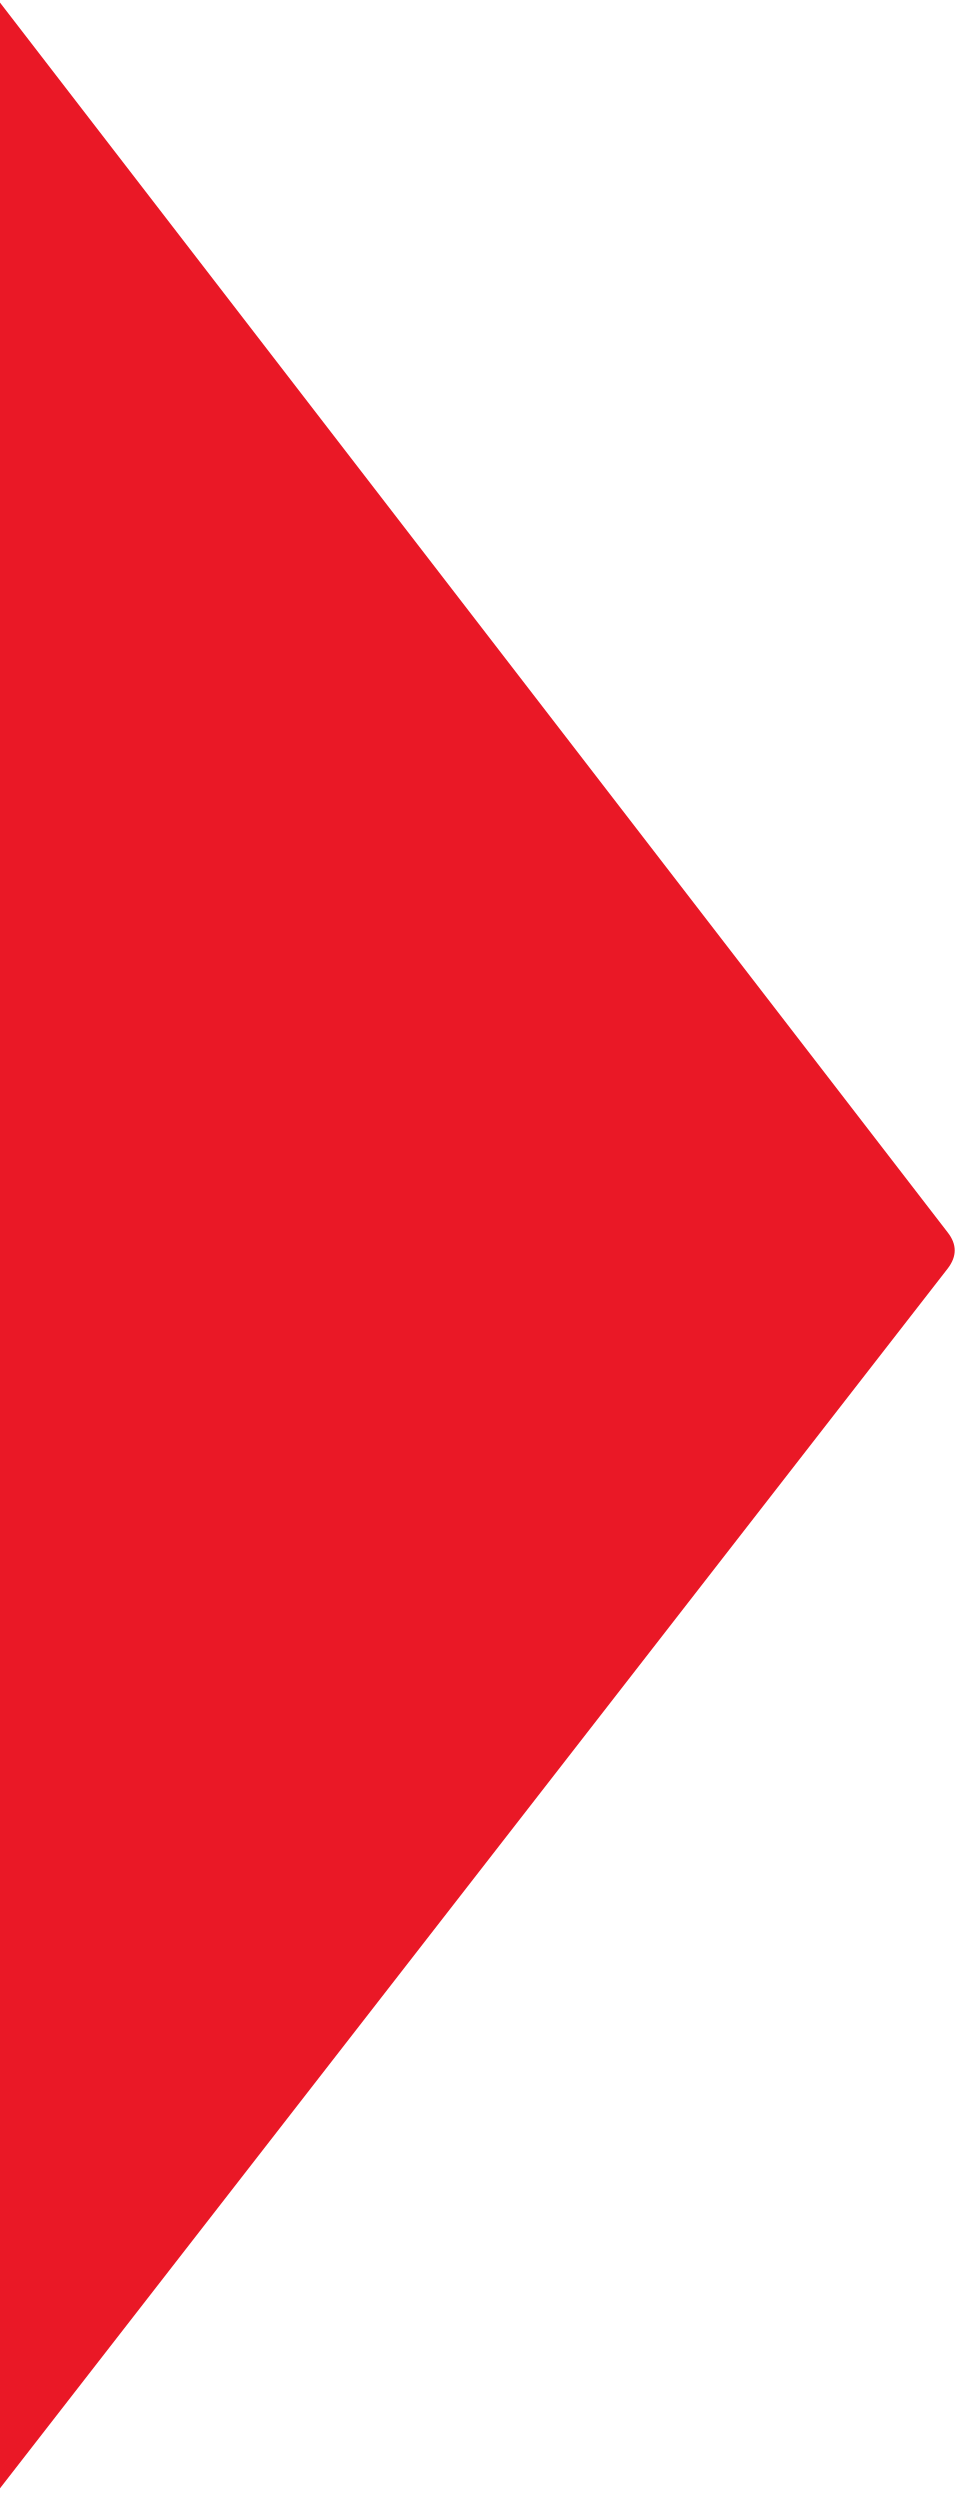
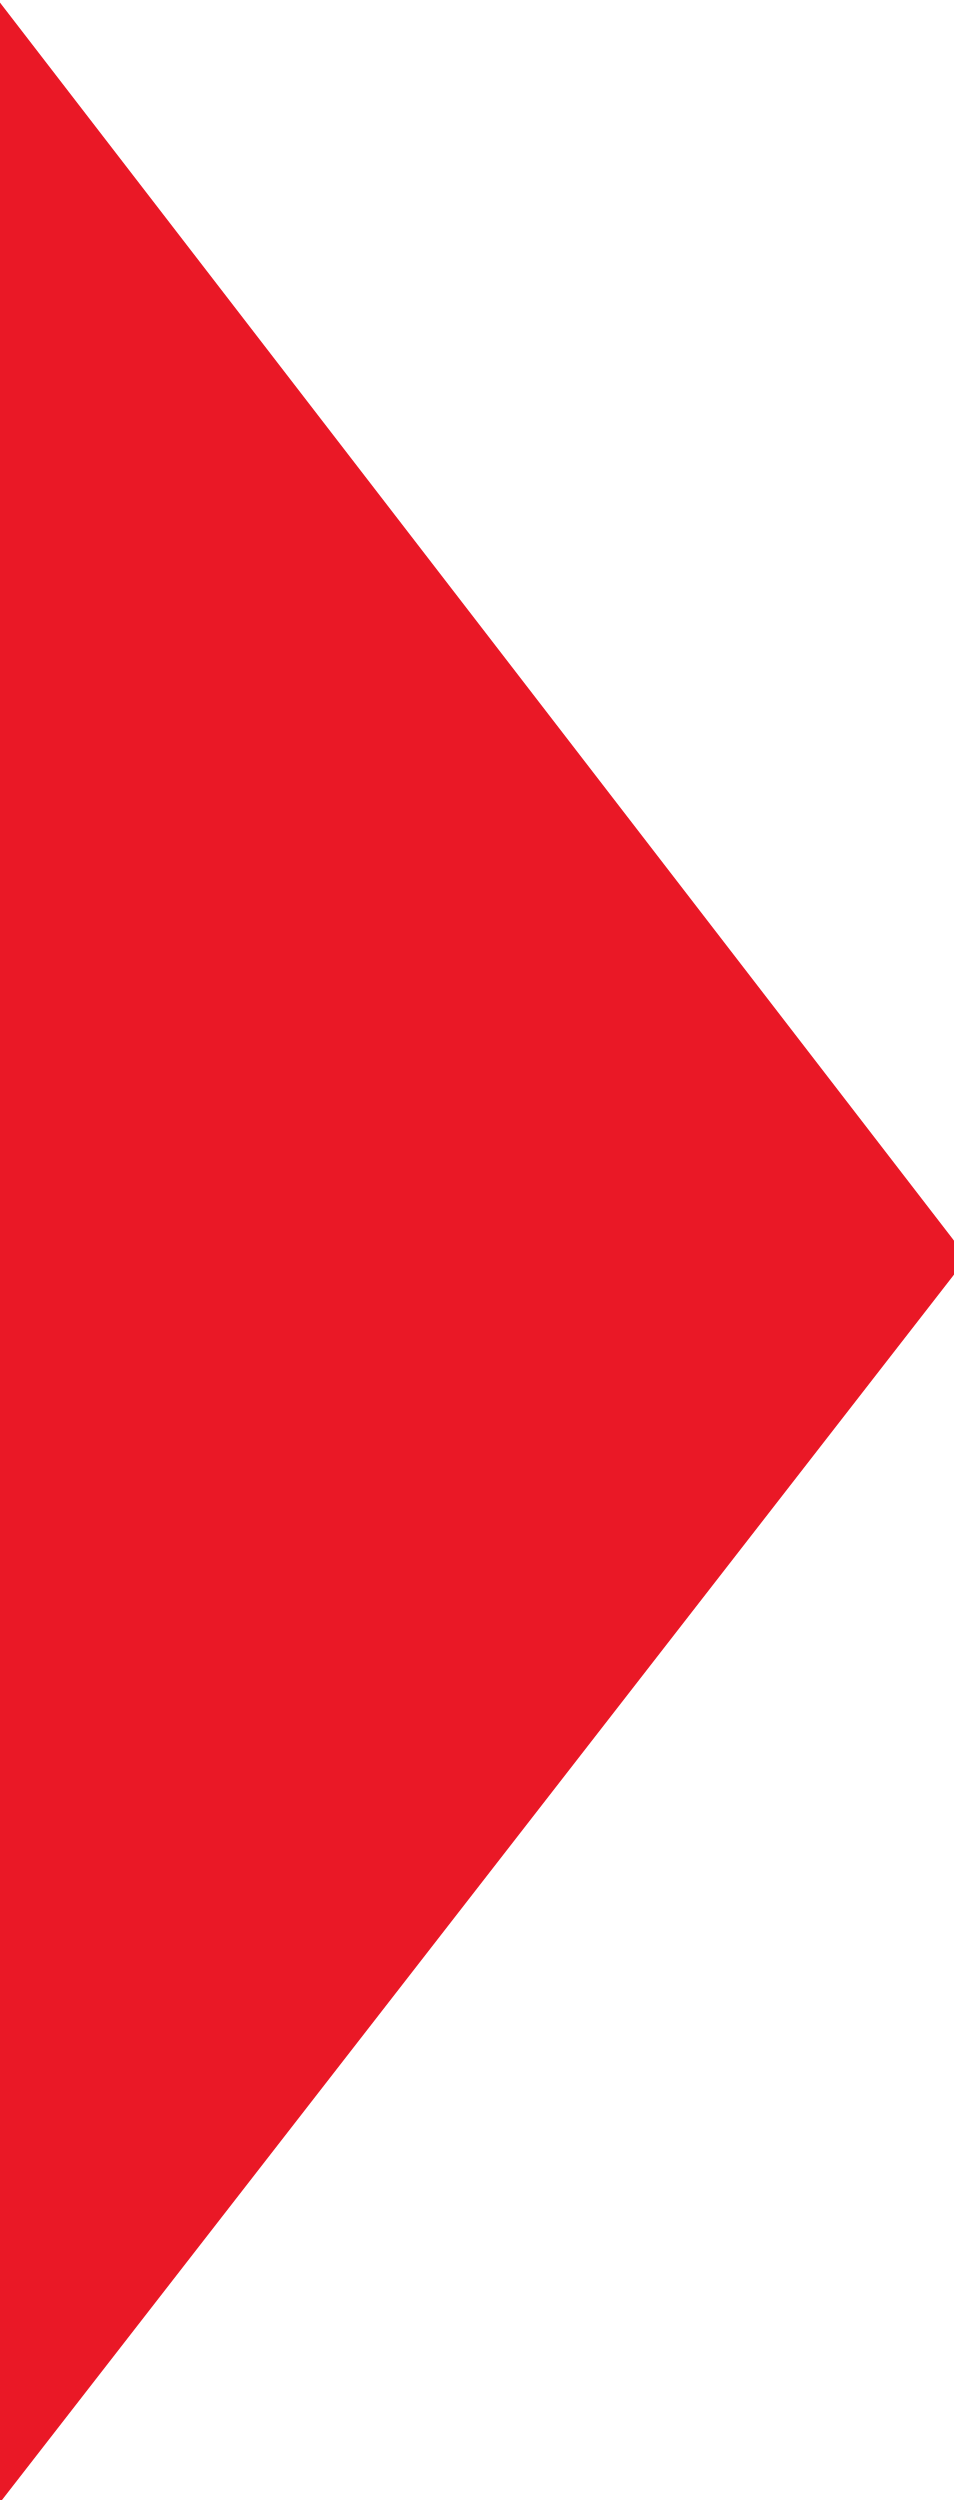
- <svg xmlns="http://www.w3.org/2000/svg" version="1.1" viewBox="0.00 0.00 30.00 77.00">
+ <svg xmlns="http://www.w3.org/2000/svg" version="1.1" viewbox="0.00 0.00 30.00 77.00">
  <path fill="#ea1826" d="   M 0.00 76.64   L 0.00 0.08   L 29.19 37.96   Q 29.62 38.51 29.19 39.07   L 0.00 76.64   Z" />
</svg>
